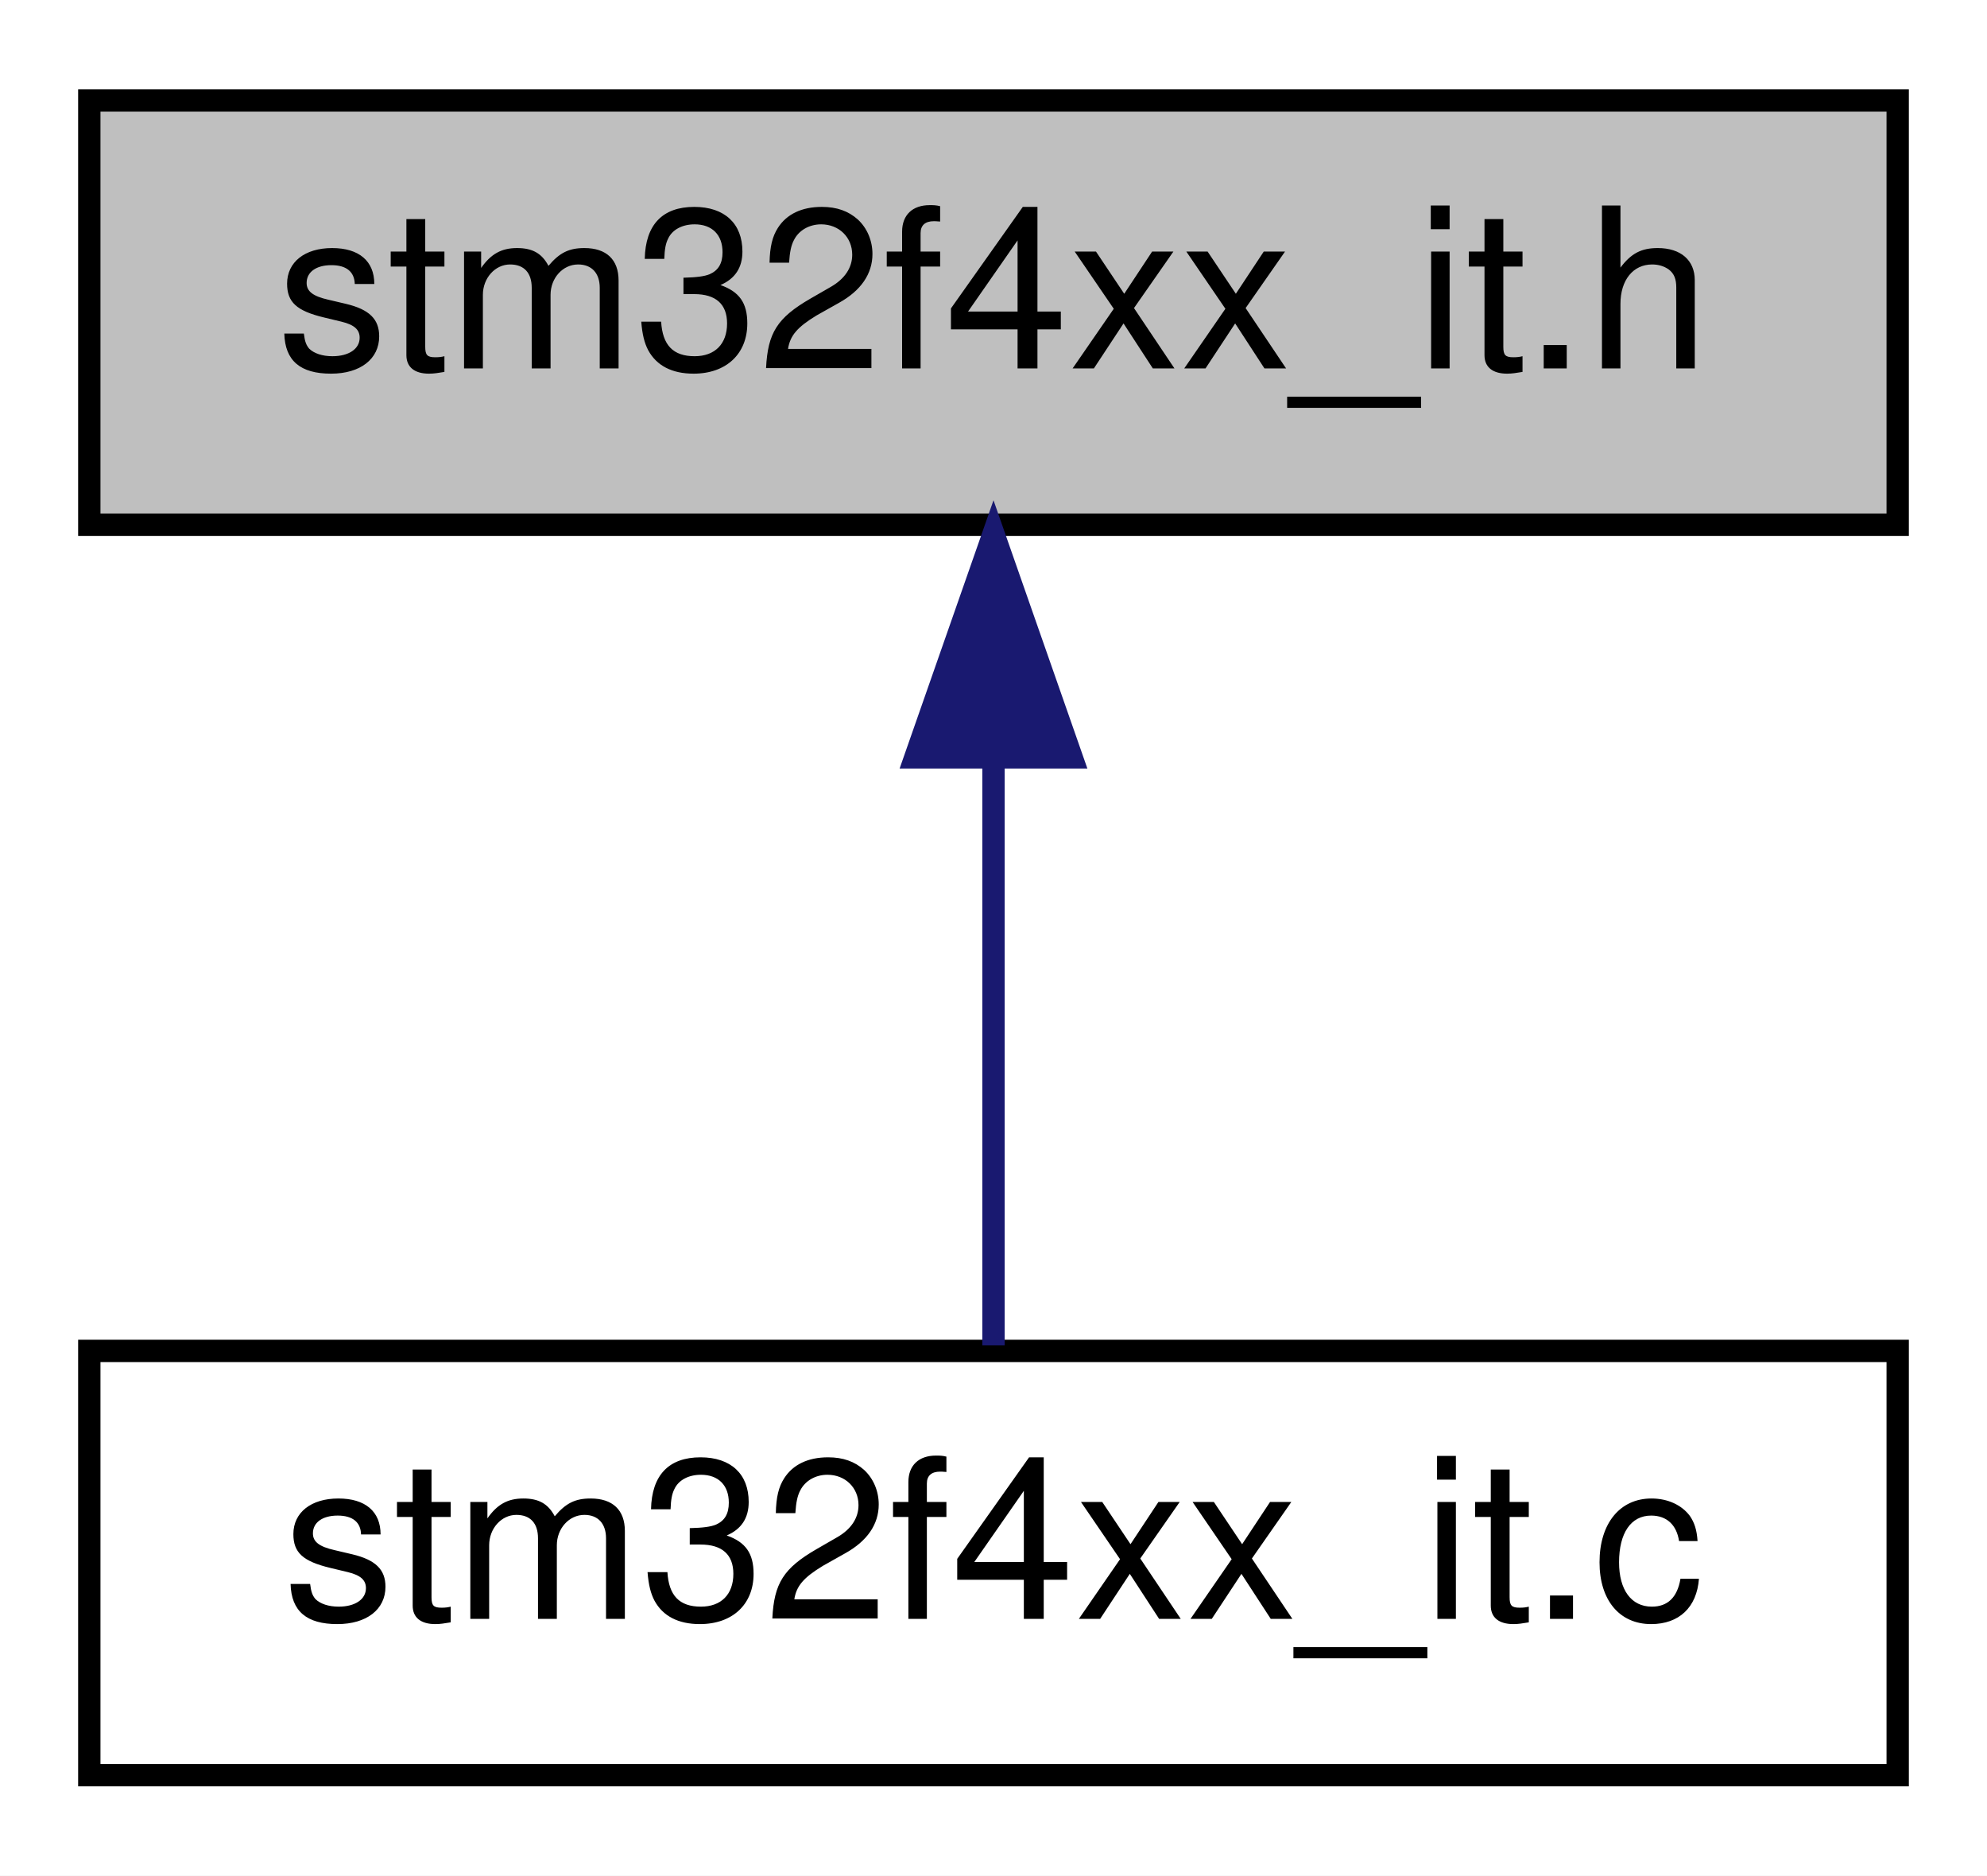
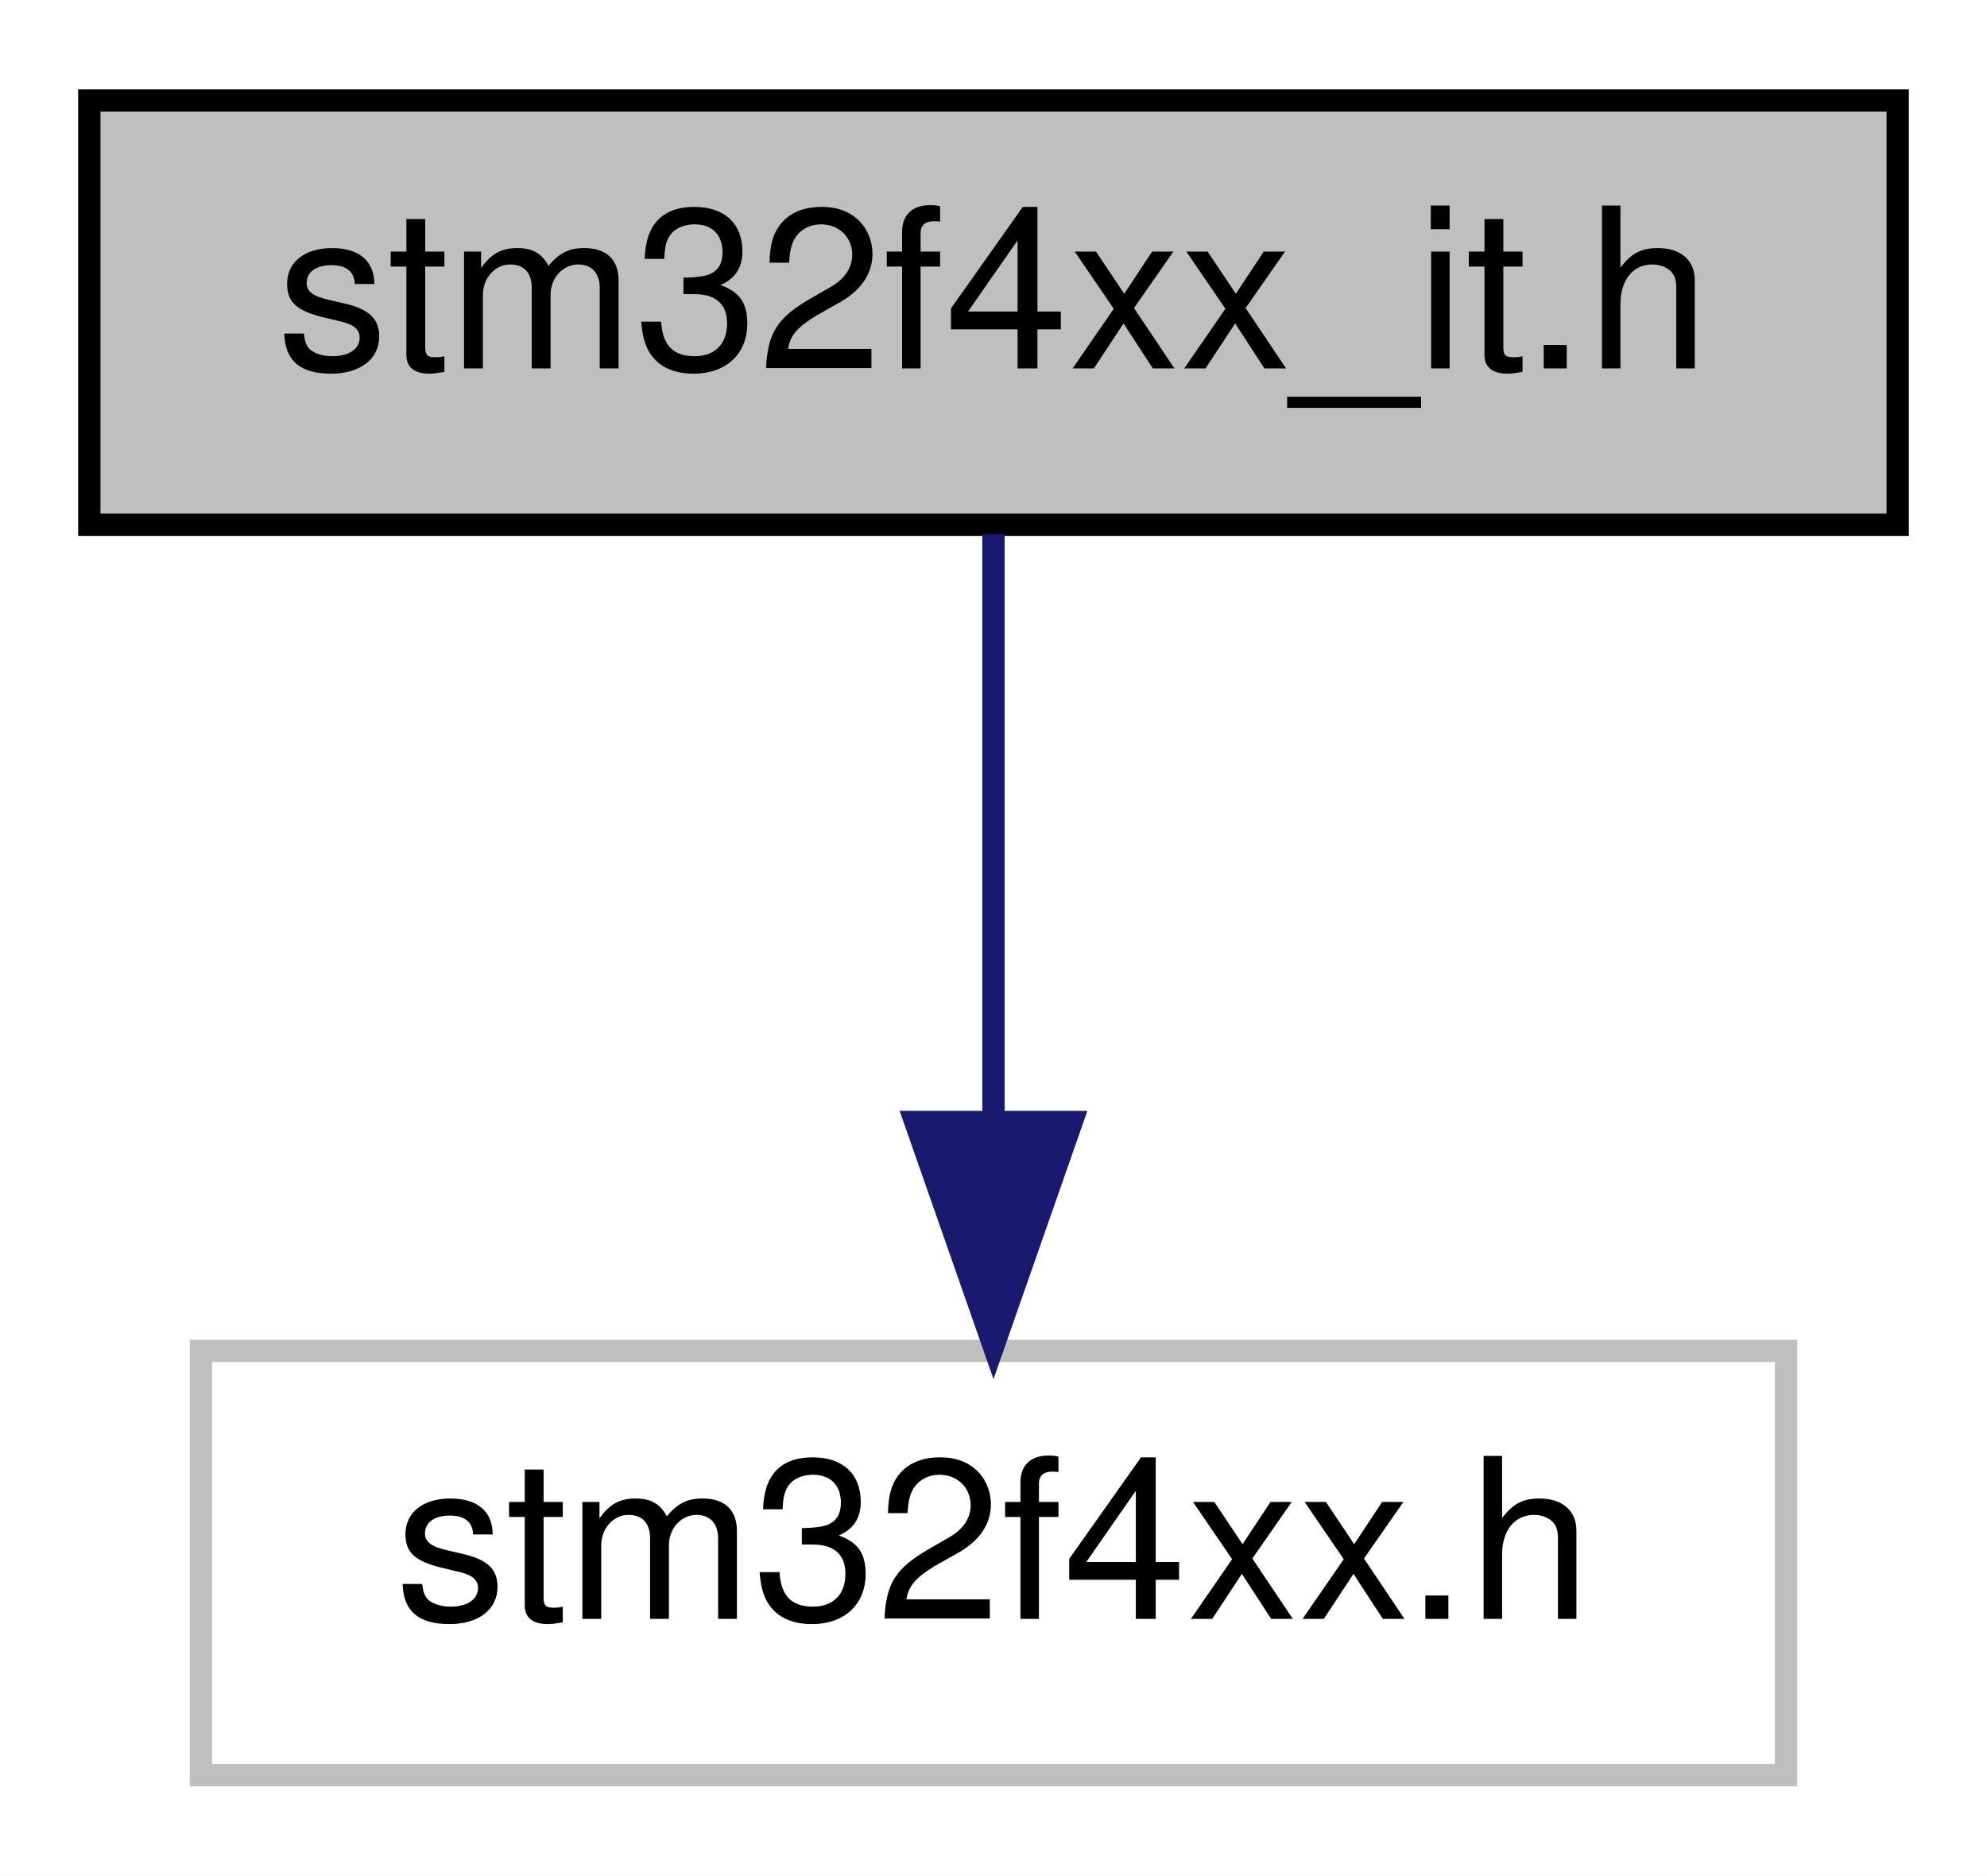
- <svg xmlns="http://www.w3.org/2000/svg" xmlns:xlink="http://www.w3.org/1999/xlink" width="89pt" height="84pt" viewBox="0.00 0.00 89.00 84.00">
+ <svg xmlns="http://www.w3.org/2000/svg" width="89pt" height="84pt" viewBox="0.00 0.00 89.00 84.00">
  <g id="graph0" class="graph" transform="scale(1 1) rotate(0) translate(4 80)">
    <polygon fill="white" stroke="none" points="-4,4 -4,-80 85,-80 85,4 -4,4" />
    <g id="node1" class="node">
      <polygon fill="#bfbfbf" stroke="black" points="0,-56.5 0,-75.5 81,-75.5 81,-56.5 0,-56.5" />
      <text text-anchor="middle" x="40.5" y="-63.5" font-family="Helvetica,sans-Serif" font-size="10.00">stm32f4xx_it.h</text>
    </g>
    <g id="node2" class="node">
-       <g id="a_node2">
-         <a xlink:href="a00050.html" target="_top" xlink:title="stm32f4xx_it.c">
-           <polygon fill="white" stroke="black" points="0,-0.5 0,-19.5 81,-19.5 81,-0.5 0,-0.5" />
-           <text text-anchor="middle" x="40.5" y="-7.5" font-family="Helvetica,sans-Serif" font-size="10.00">stm32f4xx_it.c</text>
-         </a>
-       </g>
+       <polygon fill="white" stroke="#bfbfbf" points="5,-0.5 5,-19.5 76,-19.5 76,-0.5 5,-0.5" />
+       <text text-anchor="middle" x="40.5" y="-7.5" font-family="Helvetica,sans-Serif" font-size="10.00">stm32f4xx.h</text>
    </g>
    <g id="edge1" class="edge">
-       <path fill="none" stroke="midnightblue" d="M40.5,-45.804C40.5,-36.91 40.5,-26.78 40.5,-19.751" />
-       <polygon fill="midnightblue" stroke="midnightblue" points="37,-46.083 40.5,-56.083 44,-46.083 37,-46.083" />
+       <path fill="none" stroke="midnightblue" d="M40.5,-56.083C40.5,-49.006 40.5,-38.861 40.5,-29.986" />
+       <polygon fill="midnightblue" stroke="midnightblue" points="44,-29.751 40.5,-19.751 37,-29.751 44,-29.751" />
    </g>
  </g>
</svg>
